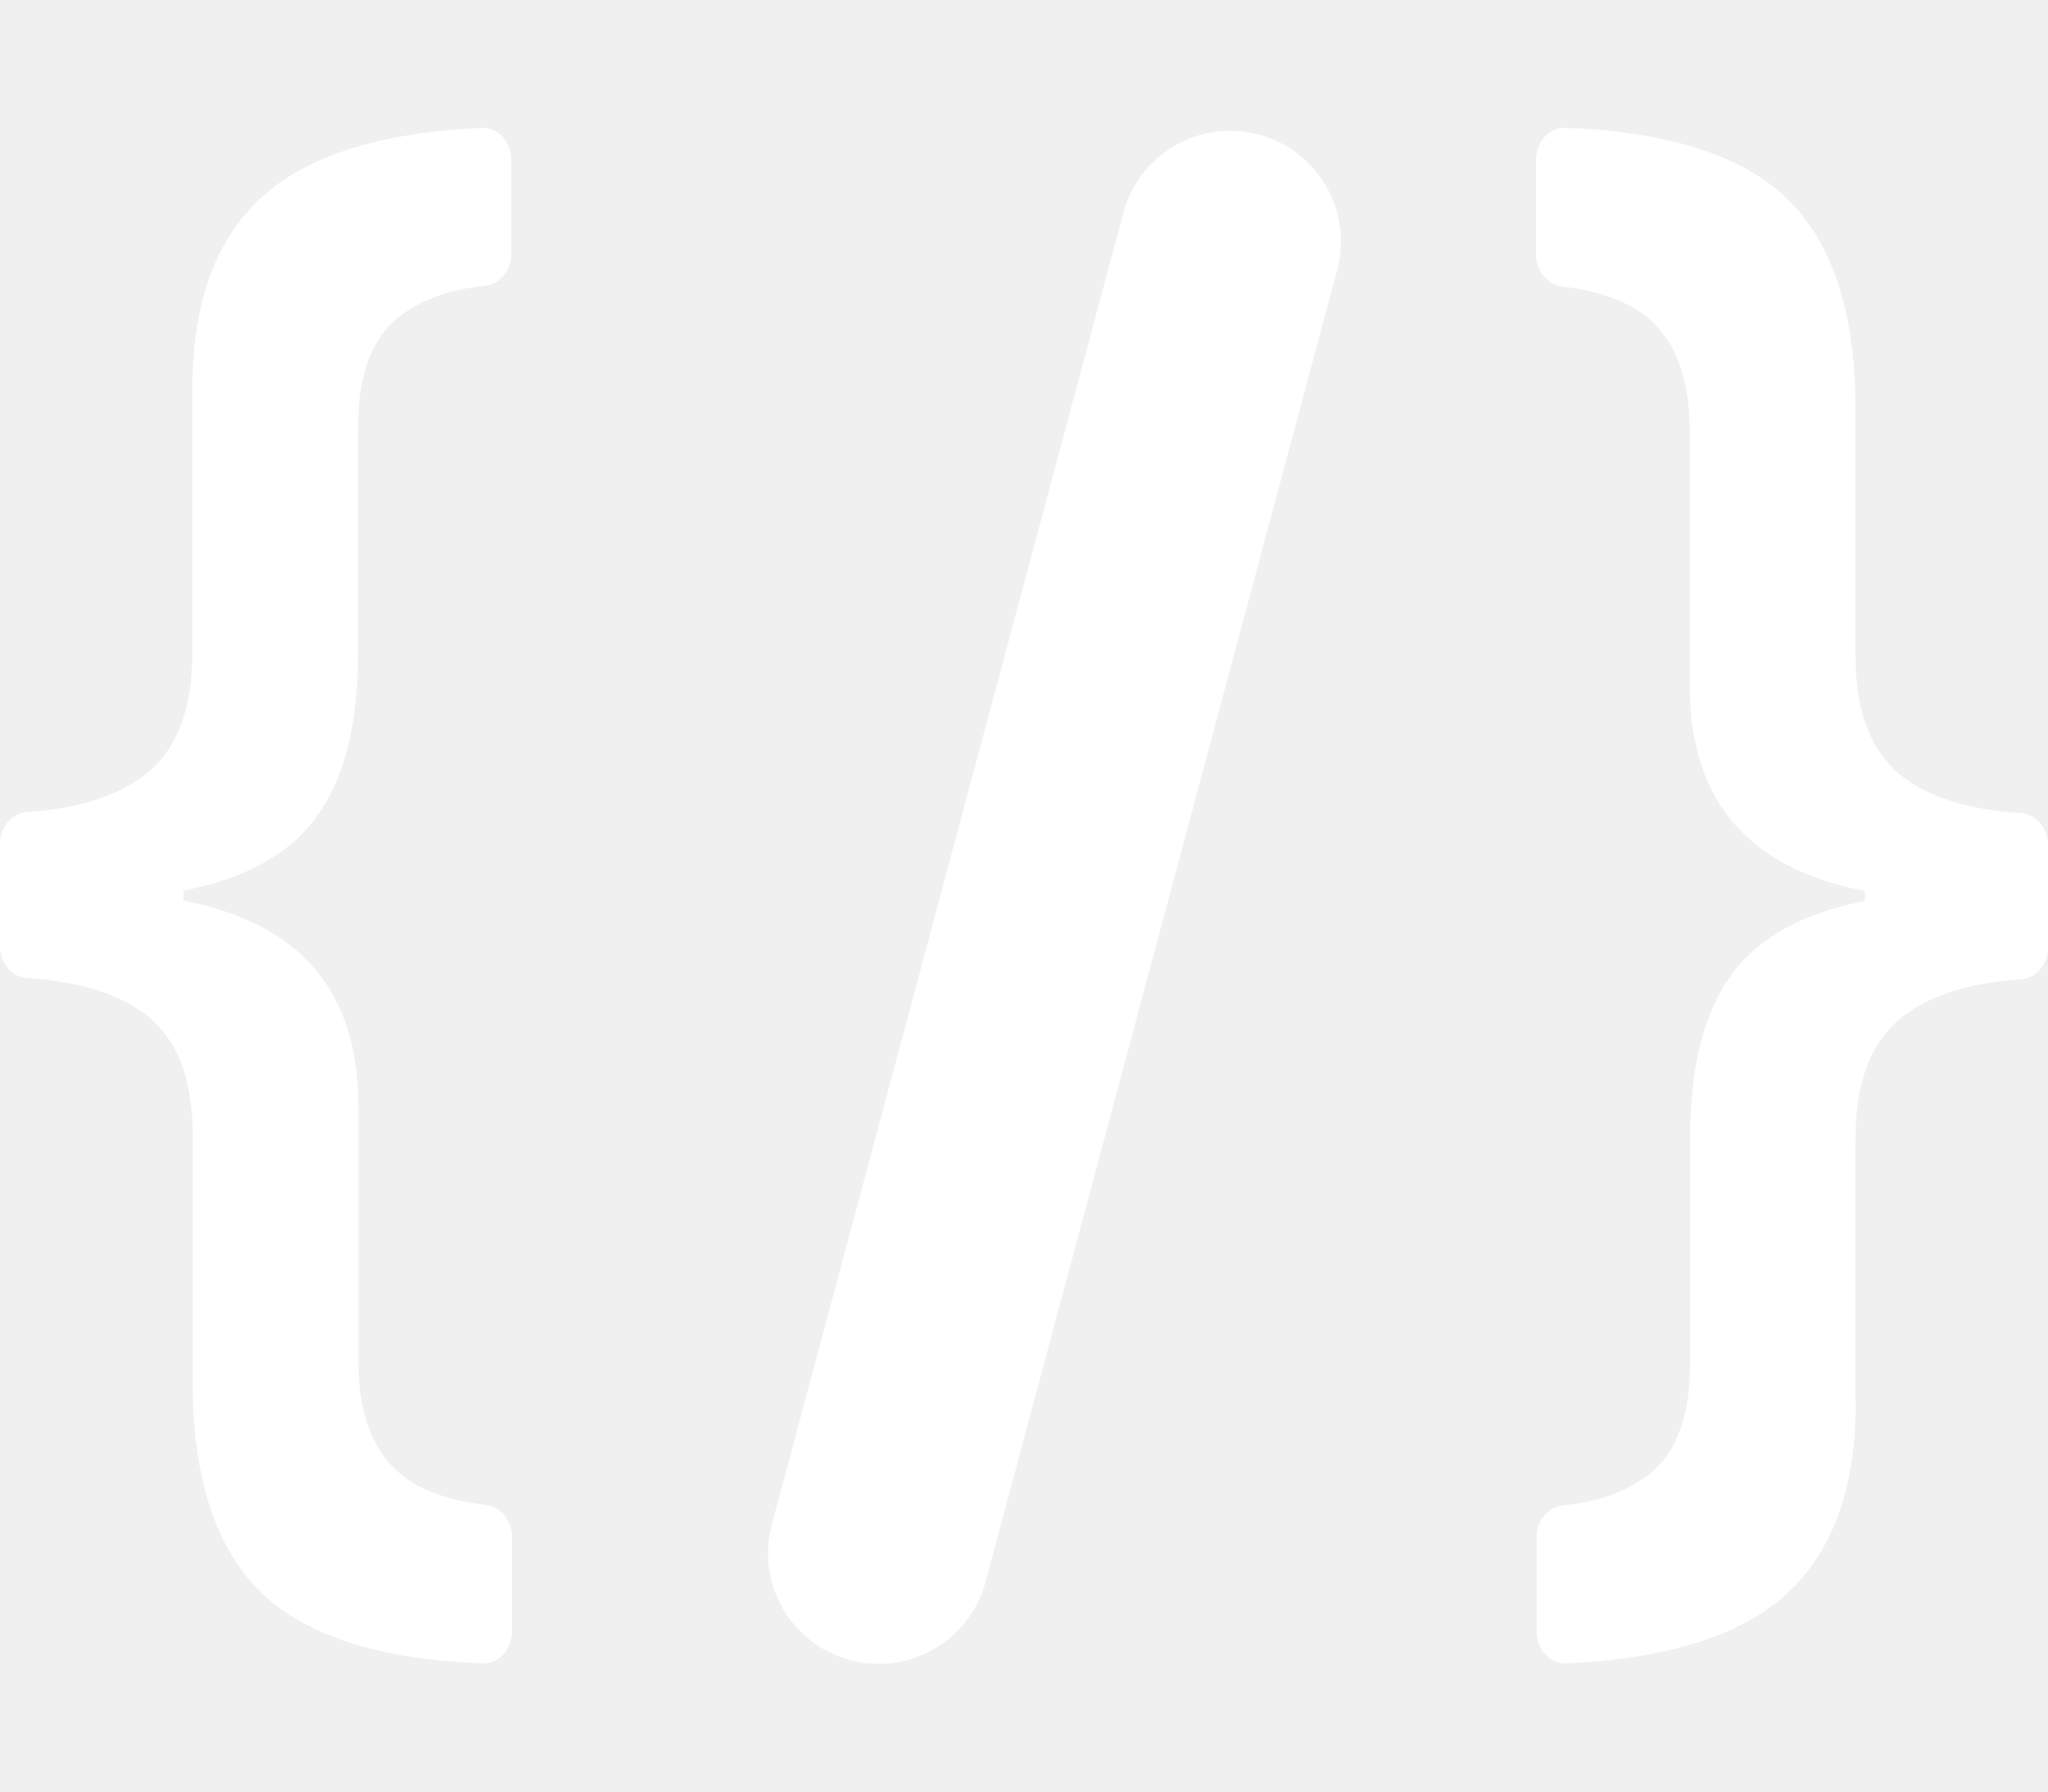
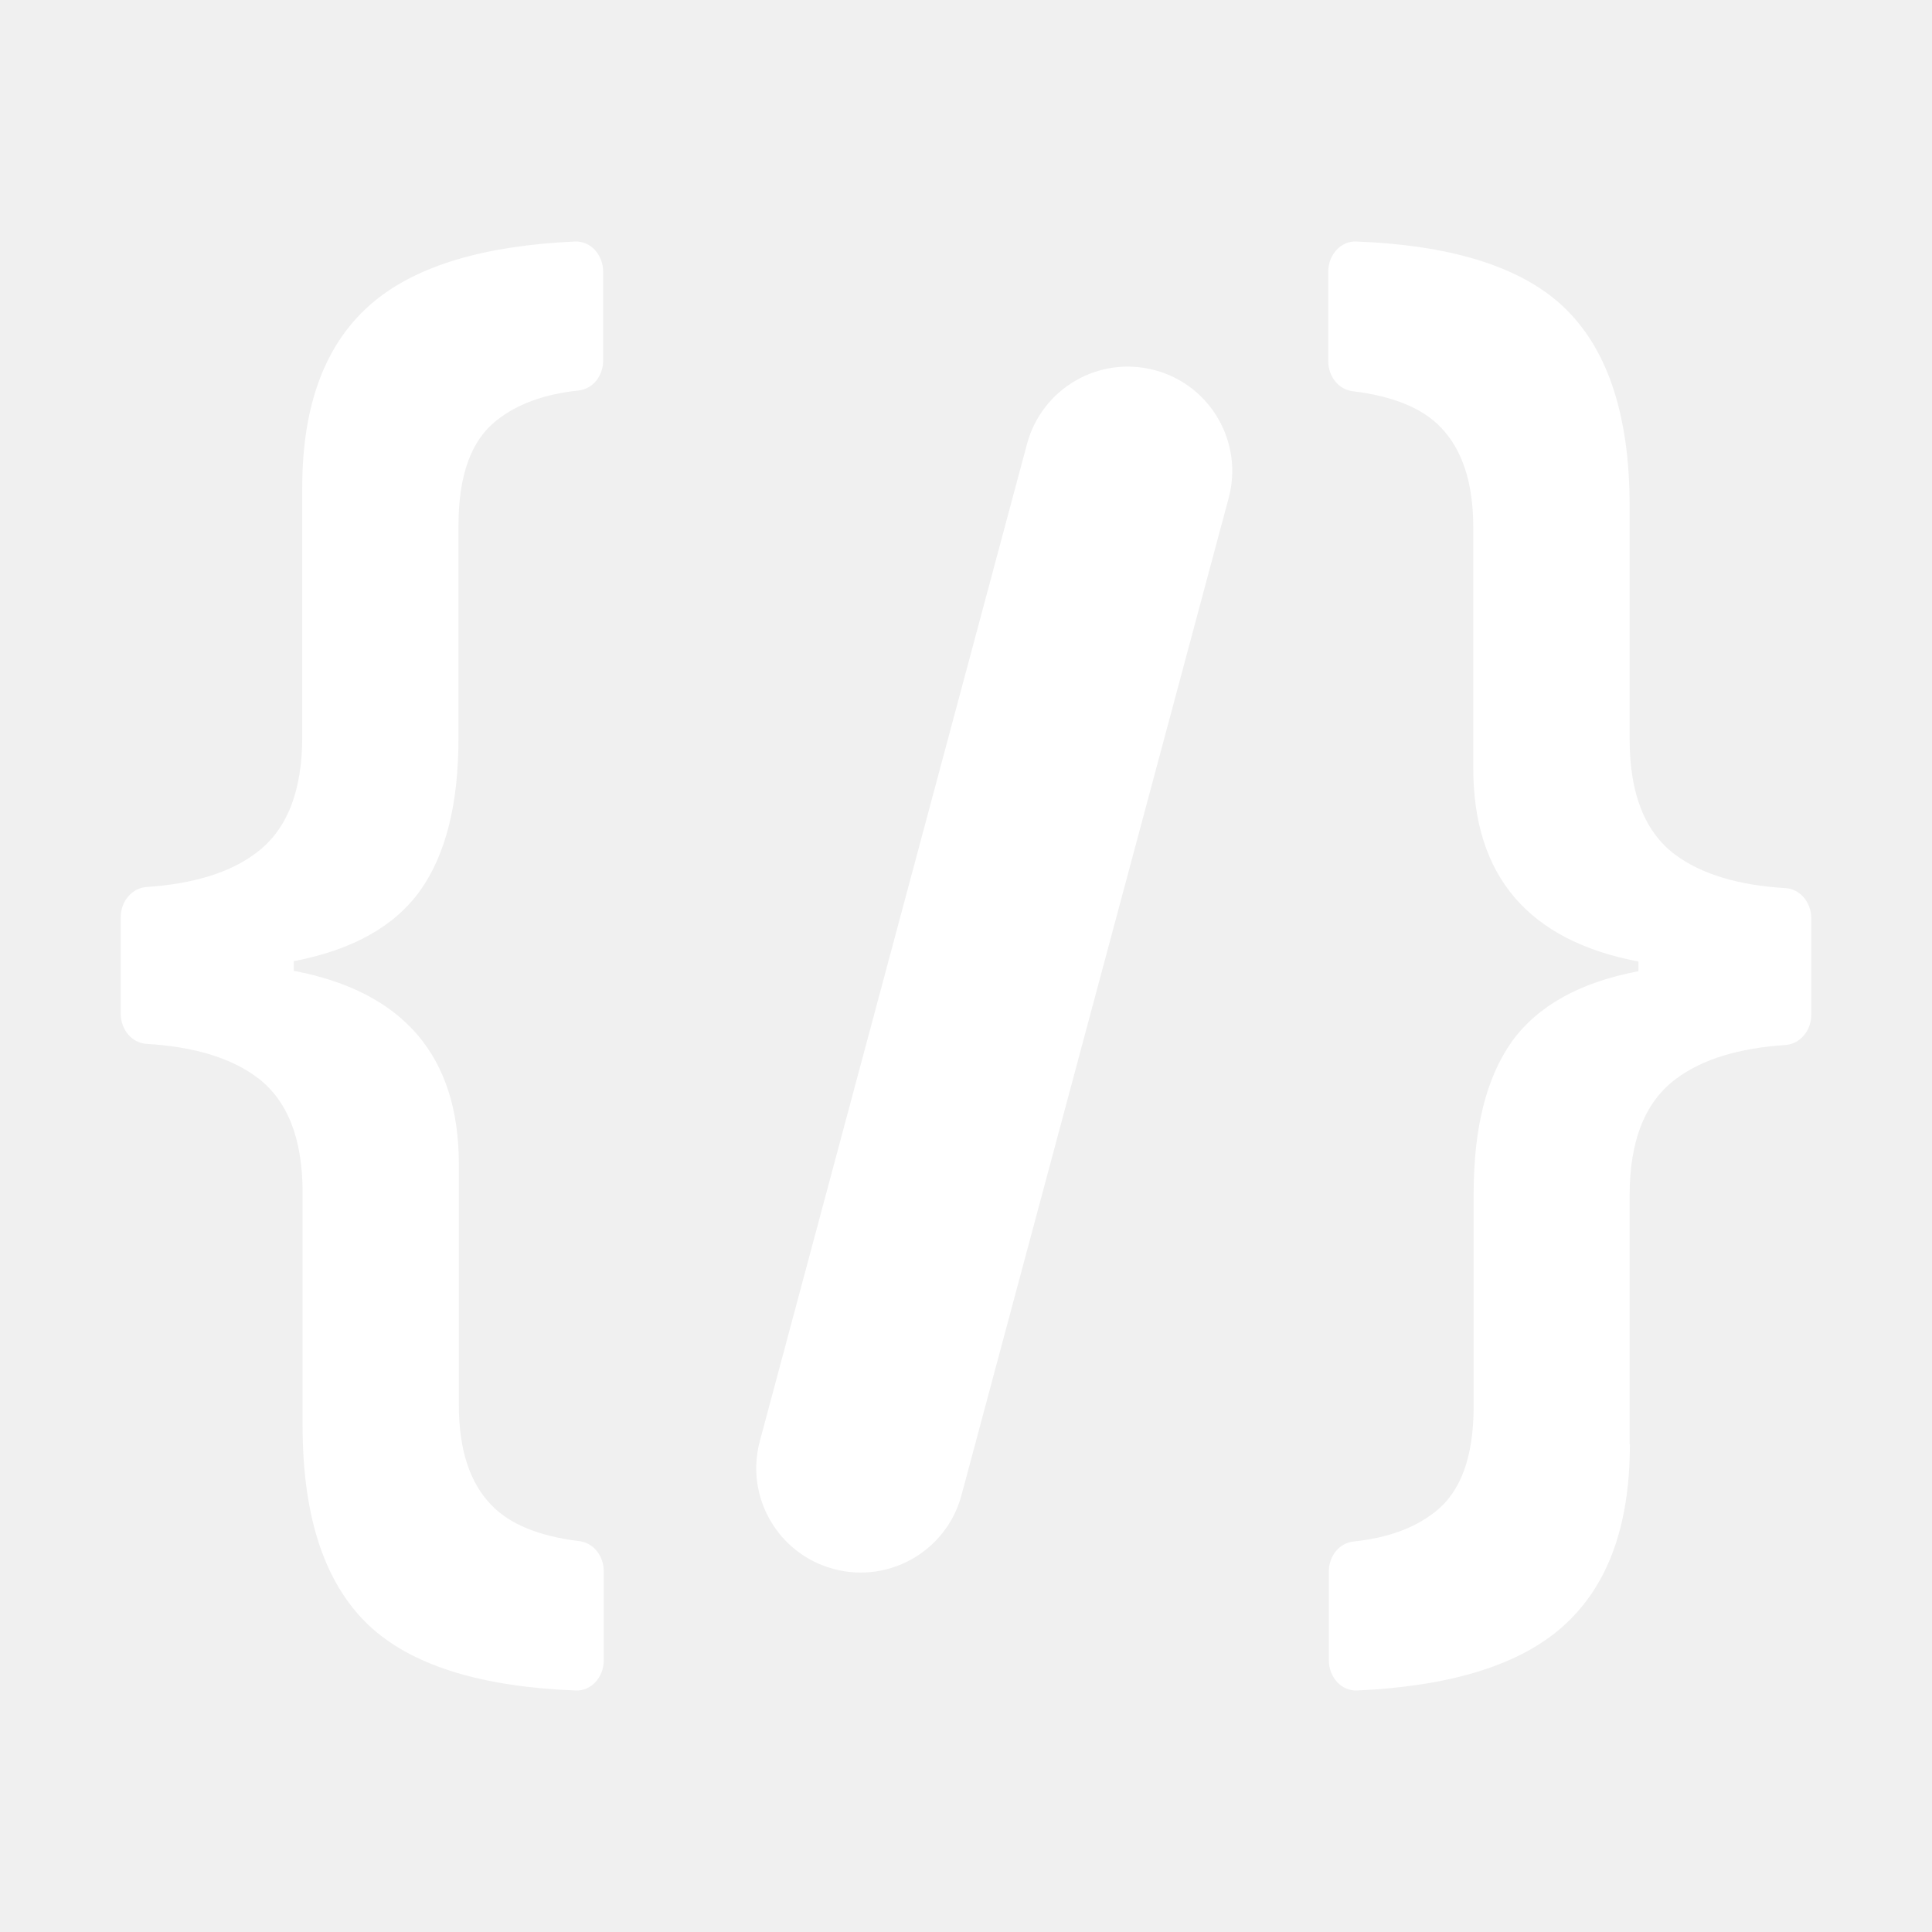
- <svg xmlns="http://www.w3.org/2000/svg" width="16" height="14" viewBox="0 0 16 14" fill="none">
-   <path d="M14.498 10.96C14.498 11.659 14.302 12.171 13.905 12.501C13.544 12.799 12.989 12.964 12.237 12.998C12.111 13.004 12.005 12.89 12.005 12.748V12.012C12.005 11.881 12.096 11.776 12.21 11.764C12.49 11.736 12.717 11.653 12.888 11.517C13.1 11.349 13.204 11.059 13.204 10.647V8.884C13.204 8.341 13.31 7.923 13.519 7.627C13.731 7.331 14.079 7.135 14.569 7.041V6.962C13.658 6.788 13.201 6.254 13.201 5.361V3.365C13.201 2.998 13.11 2.719 12.929 2.534C12.777 2.378 12.535 2.278 12.202 2.239C12.088 2.224 12 2.119 12 1.988V1.249C12 1.107 12.106 0.993 12.23 0.999C12.997 1.027 13.56 1.198 13.913 1.508C14.302 1.852 14.496 2.412 14.496 3.191V5.122C14.496 5.571 14.622 5.89 14.874 6.077C15.089 6.236 15.394 6.33 15.788 6.353C15.907 6.362 16 6.47 16 6.603V7.402C16 7.536 15.907 7.644 15.788 7.653C15.402 7.678 15.099 7.769 14.882 7.931C14.625 8.122 14.496 8.443 14.496 8.895V10.96H14.498Z" fill="white" />
-   <path d="M1.503 3.038C1.503 2.338 1.7 1.826 2.096 1.496C2.457 1.198 3.011 1.033 3.763 0.999C3.889 0.993 3.995 1.107 3.995 1.249V1.985C3.995 2.116 3.904 2.221 3.791 2.233C3.511 2.261 3.284 2.344 3.112 2.48C2.9 2.648 2.797 2.938 2.797 3.35V5.113C2.797 5.656 2.691 6.074 2.482 6.37C2.27 6.669 1.922 6.865 1.433 6.959V7.038C2.343 7.212 2.8 7.746 2.8 8.639V10.635C2.8 11.002 2.89 11.281 3.072 11.466C3.223 11.622 3.465 11.722 3.798 11.761C3.912 11.776 4 11.881 4 12.012V12.748C4 12.89 3.894 13.004 3.77 12.998C3.004 12.97 2.441 12.799 2.088 12.489C1.7 12.145 1.506 11.585 1.506 10.806V8.875C1.506 8.426 1.38 8.107 1.127 7.92C0.913 7.761 0.608 7.667 0.214 7.644C0.093 7.635 0 7.527 0 7.394V6.595C0 6.461 0.093 6.353 0.212 6.345C0.598 6.319 0.9 6.228 1.117 6.066C1.375 5.875 1.503 5.554 1.503 5.102V3.038Z" fill="white" />
-   <rect x="9" y="0.828" width="1.729" height="12.341" rx="0.864" transform="rotate(15 9 0.828125)" fill="white" />
+ <svg xmlns="http://www.w3.org/2000/svg" width="16" height="16" viewBox="0 0 16 16" fill="none">
+   <path d="M13.498 11.961C13.498 12.661 13.302 13.172 12.905 13.502C12.544 13.801 11.989 13.966 11.237 14C11.111 14.005 11.005 13.892 11.005 13.75V13.013C11.005 12.882 11.096 12.777 11.21 12.766C11.49 12.737 11.717 12.655 11.888 12.518C12.1 12.351 12.204 12.06 12.204 11.648V9.885C12.204 9.342 12.31 8.924 12.519 8.628C12.731 8.333 13.079 8.136 13.569 8.043V7.963C12.658 7.79 12.201 7.255 12.201 6.362V4.366C12.201 3.999 12.11 3.721 11.929 3.536C11.777 3.379 11.535 3.28 11.202 3.24C11.088 3.226 11 3.121 11 2.99V2.25C11 2.108 11.106 1.995 11.23 2C11.997 2.029 12.56 2.199 12.913 2.509C13.302 2.853 13.496 3.413 13.496 4.193V6.123C13.496 6.573 13.622 6.891 13.874 7.079C14.089 7.238 14.394 7.332 14.788 7.355C14.907 7.363 15 7.471 15 7.605V8.404C15 8.537 14.907 8.645 14.788 8.654C14.402 8.68 14.099 8.771 13.882 8.933C13.625 9.123 13.496 9.444 13.496 9.897V11.961H13.498Z" fill="white" />
+   <path d="M2.503 4.039C2.503 3.34 2.7 2.828 3.096 2.498C3.457 2.199 4.011 2.034 4.763 2C4.889 1.995 4.995 2.108 4.995 2.25V2.987C4.995 3.118 4.904 3.223 4.791 3.234C4.511 3.263 4.284 3.345 4.112 3.482C3.9 3.649 3.797 3.939 3.797 4.352V6.115C3.797 6.658 3.691 7.076 3.482 7.372C3.27 7.67 2.922 7.866 2.433 7.96V8.04C3.343 8.213 3.8 8.748 3.8 9.641V11.637C3.8 12.004 3.89 12.282 4.072 12.467C4.223 12.623 4.465 12.723 4.798 12.763C4.912 12.777 5 12.882 5 13.013V13.75C5 13.892 4.894 14.005 4.77 14C4.004 13.971 3.441 13.801 3.088 13.491C2.7 13.147 2.506 12.587 2.506 11.807V9.877C2.506 9.427 2.38 9.109 2.127 8.921C1.913 8.762 1.608 8.668 1.214 8.645C1.093 8.637 1 8.529 1 8.395V7.596C1 7.463 1.093 7.355 1.212 7.346C1.598 7.32 1.9 7.229 2.117 7.067C2.375 6.877 2.503 6.556 2.503 6.103V4.039Z" fill="white" />
+   <rect x="8.729" y="2.842" width="1.729" height="10.278" rx="0.864" transform="rotate(15 8.729 2.8418)" fill="white" />
</svg>
